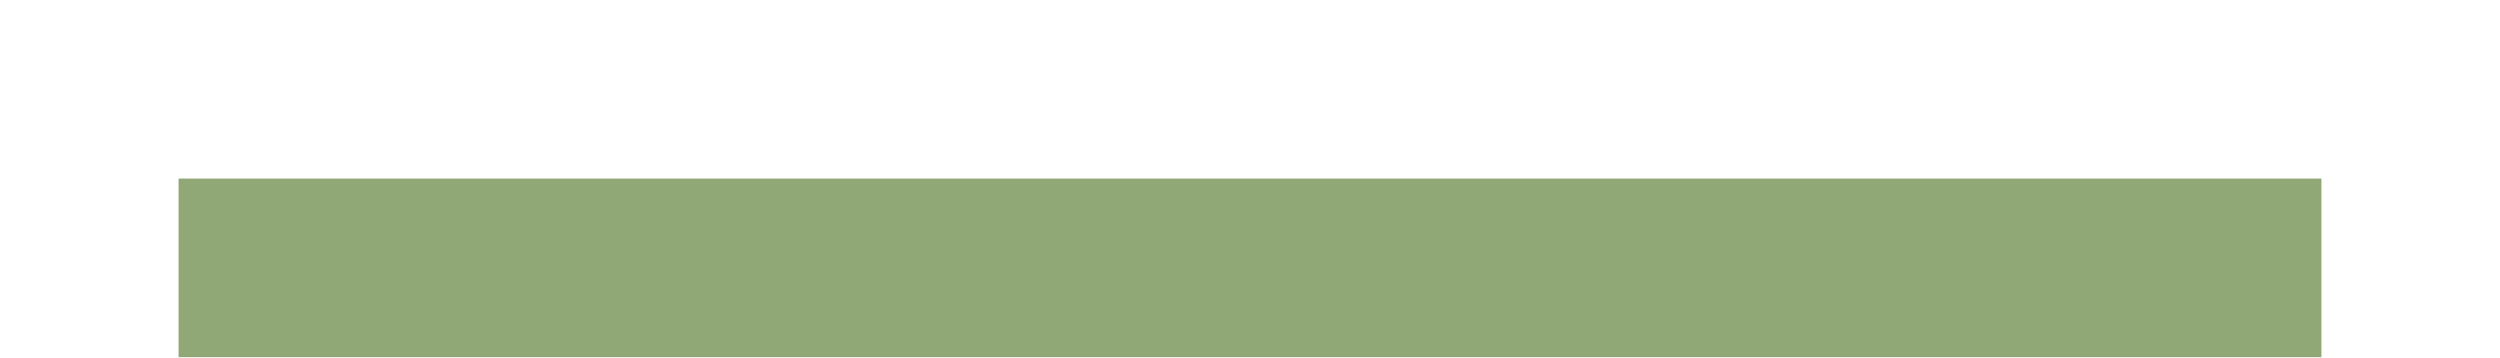
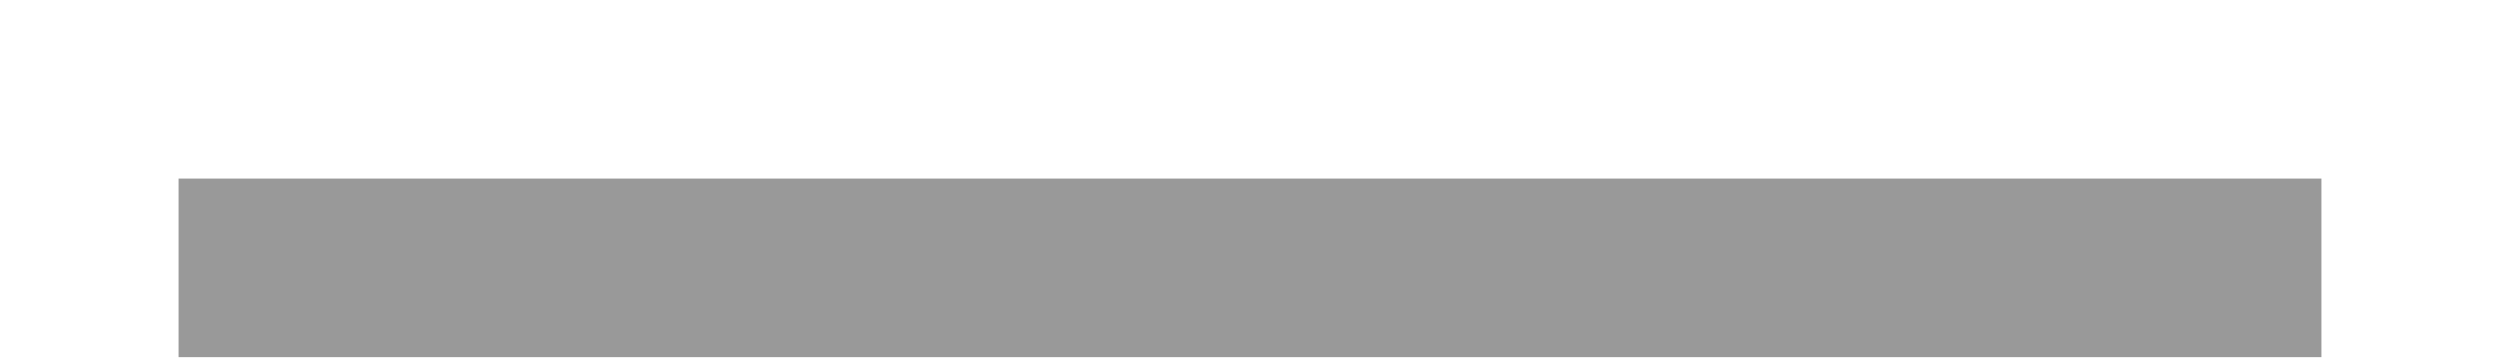
<svg xmlns="http://www.w3.org/2000/svg" width="28" height="4" id="svg11300" version="1.0" style="display:inline;enable-background:new">
  <defs id="defs3" />
  <g style="display:inline" id="layer1" transform="translate(0,-296)">
-     <rect style="opacity:1;fill:#8fa876;fill-opacity:1;stroke:none" id="rect4270-9" width="24" height="2" x="2" y="298" />
+     <rect style="opacity:1;fill:#999999;fill-opacity:1;stroke:none" id="rect4270-9" width="24" height="2" x="2" y="298" />
  </g>
</svg>
